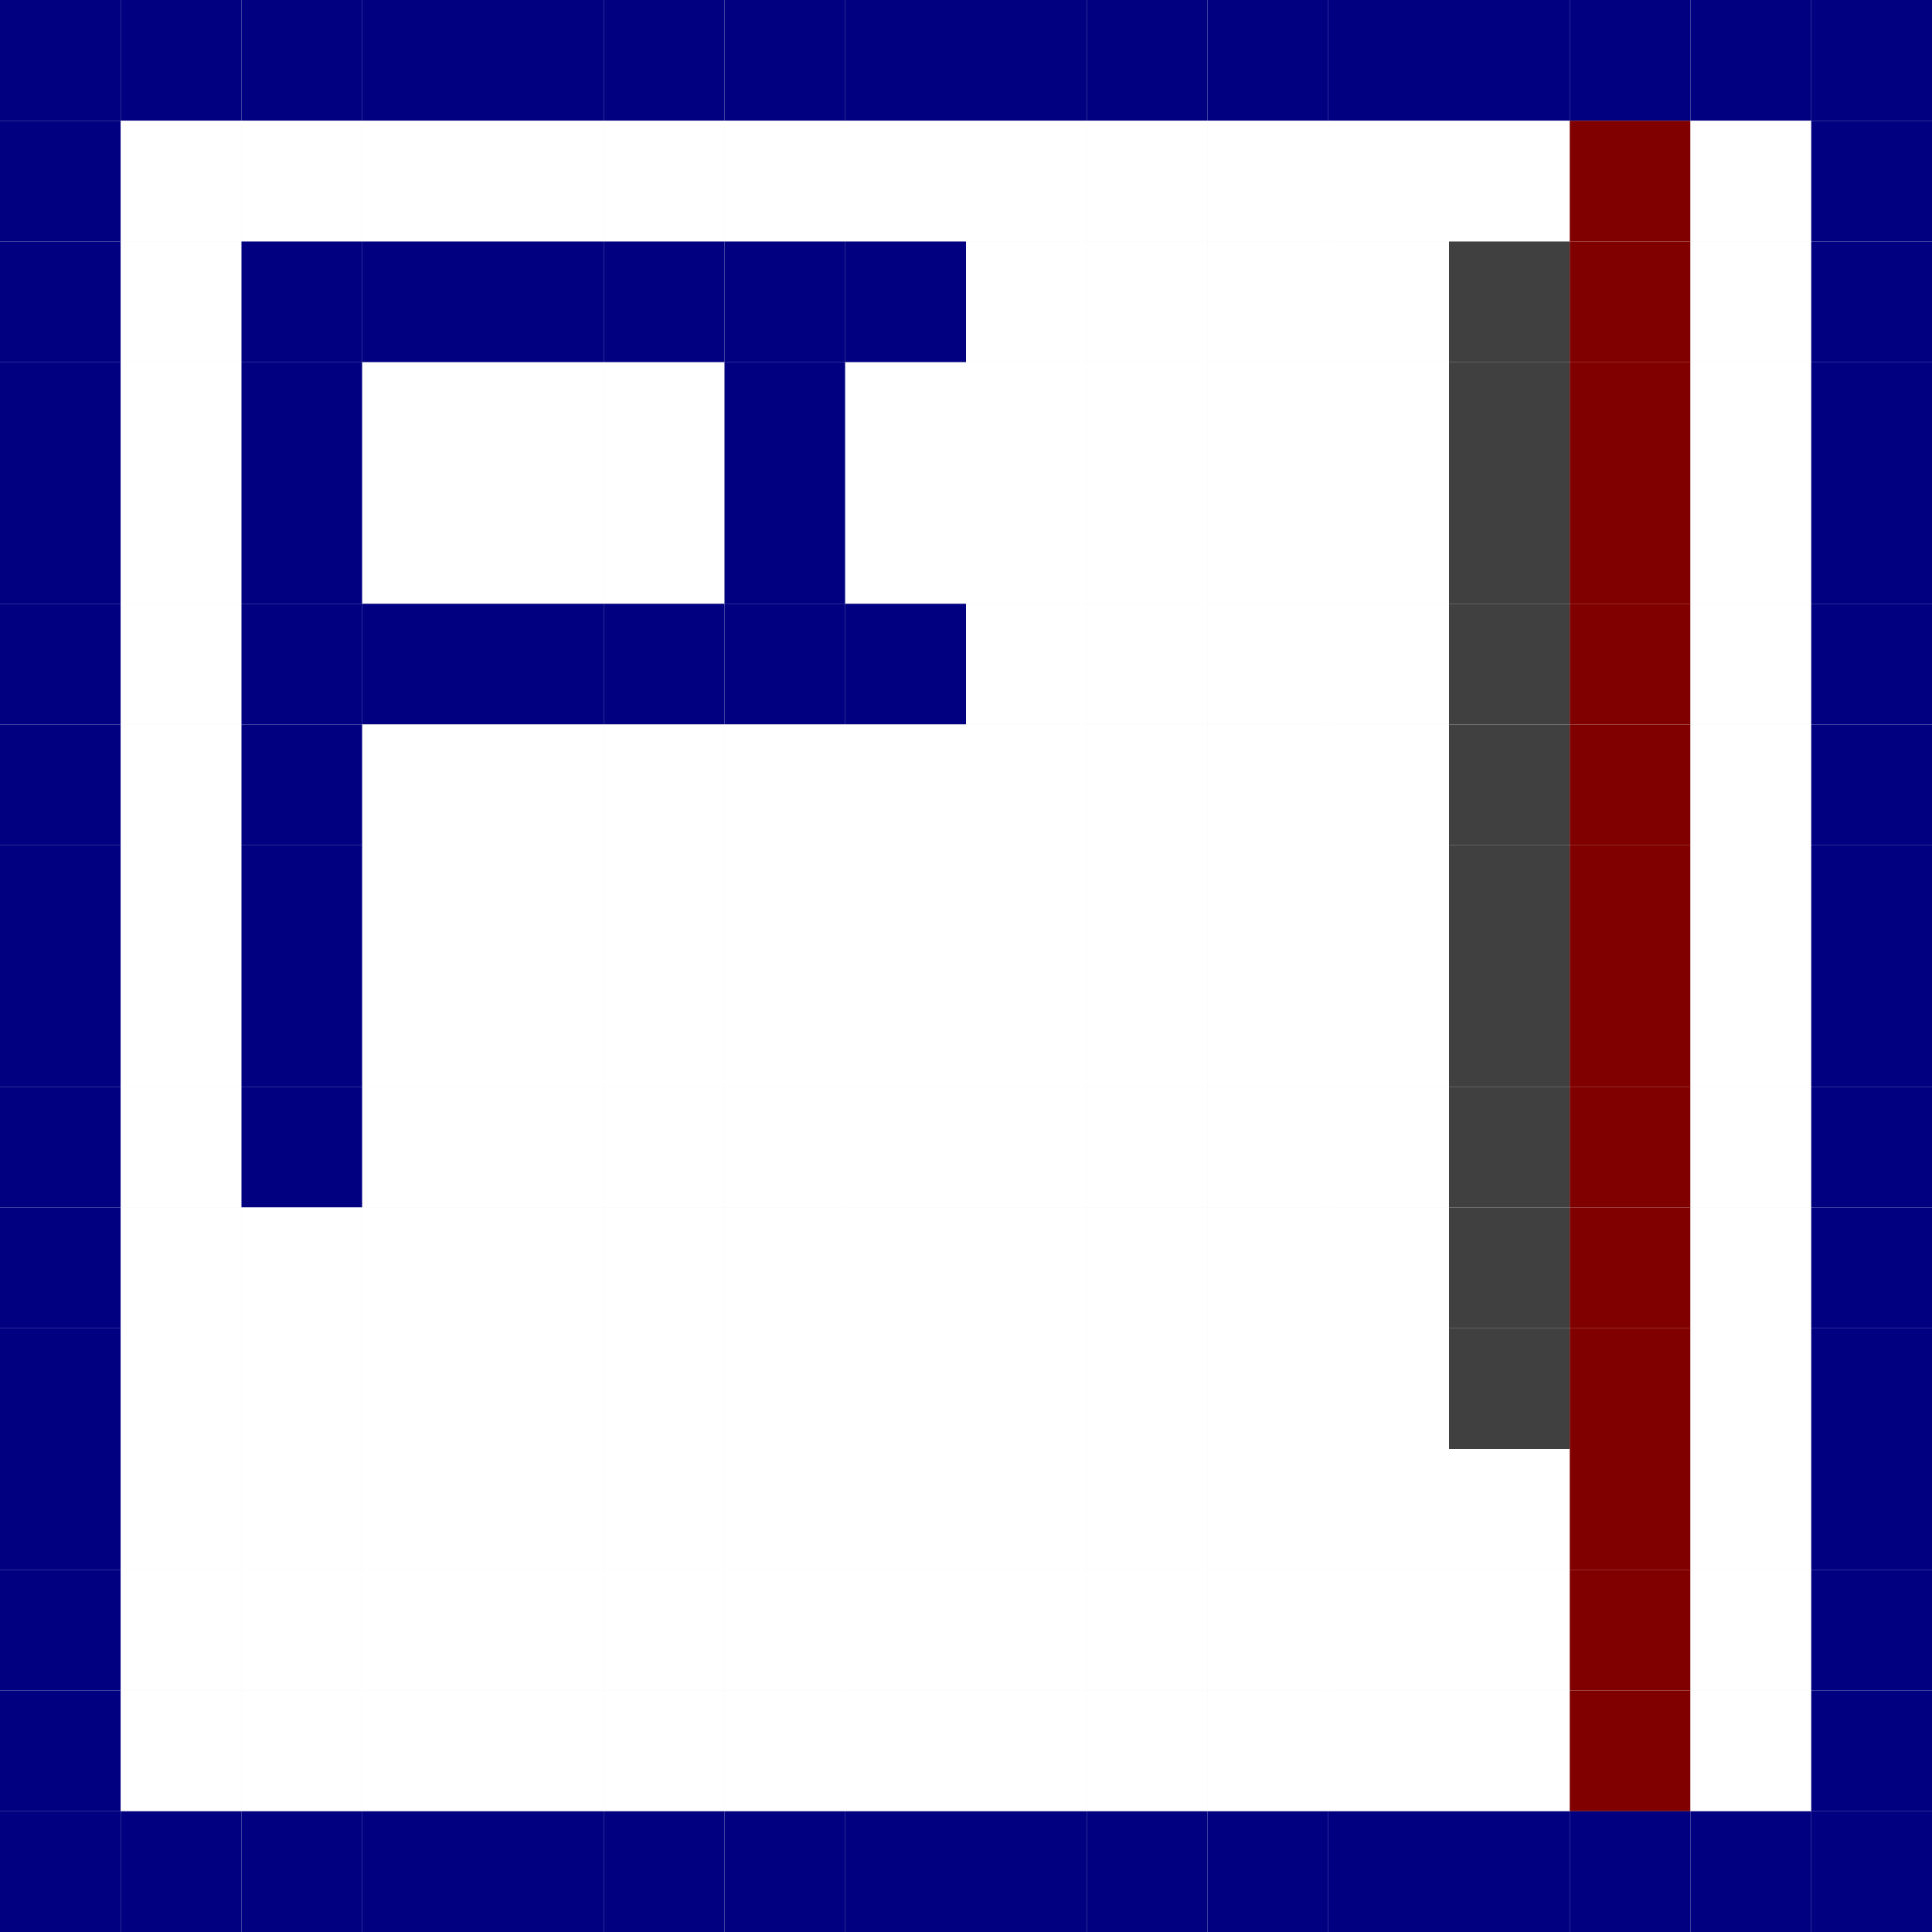
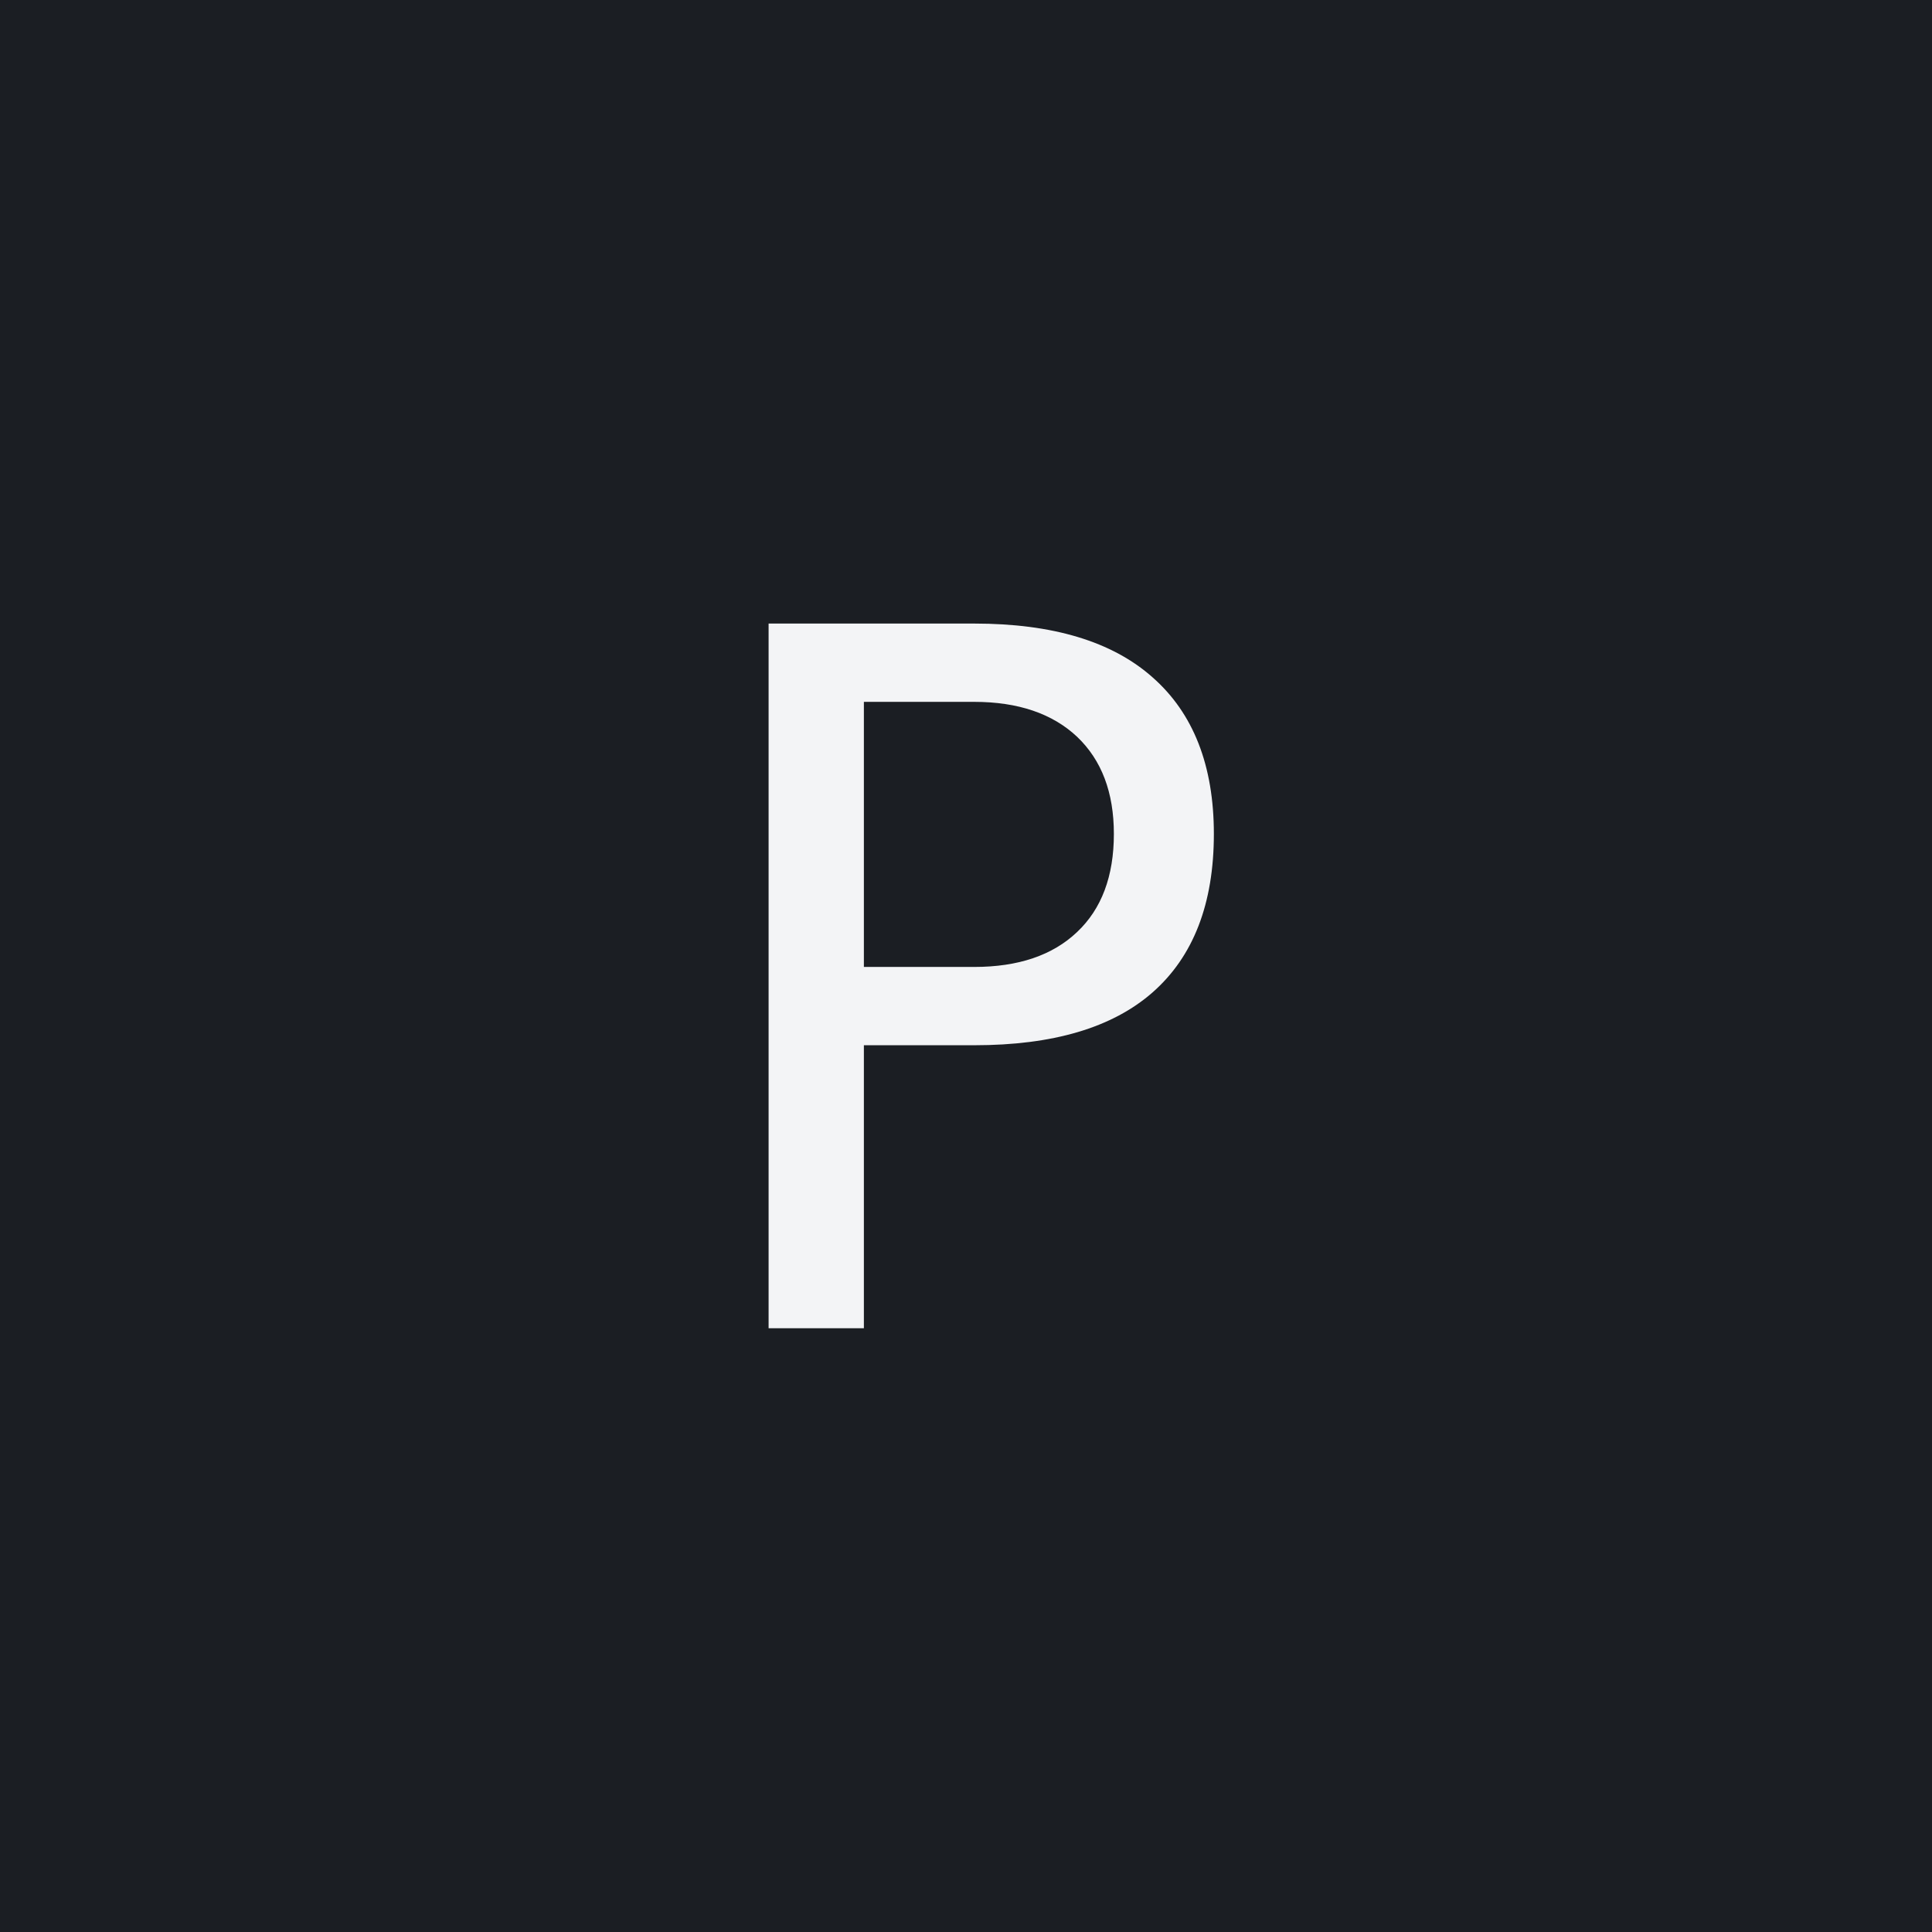
- <svg xmlns="http://www.w3.org/2000/svg" viewBox="0 0 128 128" width="128" height="128" role="img" aria-label="Persia DB">
-   <rect x="0" y="0" width="8" height="8" fill="#000080" />
-   <rect x="8" y="0" width="8" height="8" fill="#000080" />
-   <rect x="16" y="0" width="8" height="8" fill="#000080" />
-   <rect x="24" y="0" width="8" height="8" fill="#000080" />
-   <rect x="32" y="0" width="8" height="8" fill="#000080" />
-   <rect x="40" y="0" width="8" height="8" fill="#000080" />
-   <rect x="48" y="0" width="8" height="8" fill="#000080" />
-   <rect x="56" y="0" width="8" height="8" fill="#000080" />
-   <rect x="64" y="0" width="8" height="8" fill="#000080" />
-   <rect x="72" y="0" width="8" height="8" fill="#000080" />
-   <rect x="80" y="0" width="8" height="8" fill="#000080" />
-   <rect x="88" y="0" width="8" height="8" fill="#000080" />
-   <rect x="96" y="0" width="8" height="8" fill="#000080" />
-   <rect x="104" y="0" width="8" height="8" fill="#000080" />
-   <rect x="112" y="0" width="8" height="8" fill="#000080" />
-   <rect x="120" y="0" width="8" height="8" fill="#000080" />
-   <rect x="0" y="8" width="8" height="8" fill="#000080" />
-   <rect x="8" y="8" width="8" height="8" fill="#ffffff" />
-   <rect x="16" y="8" width="8" height="8" fill="#ffffff" />
-   <rect x="24" y="8" width="8" height="8" fill="#ffffff" />
-   <rect x="32" y="8" width="8" height="8" fill="#ffffff" />
-   <rect x="40" y="8" width="8" height="8" fill="#ffffff" />
-   <rect x="48" y="8" width="8" height="8" fill="#ffffff" />
-   <rect x="56" y="8" width="8" height="8" fill="#ffffff" />
-   <rect x="64" y="8" width="8" height="8" fill="#ffffff" />
-   <rect x="72" y="8" width="8" height="8" fill="#ffffff" />
-   <rect x="80" y="8" width="8" height="8" fill="#ffffff" />
-   <rect x="88" y="8" width="8" height="8" fill="#ffffff" />
-   <rect x="96" y="8" width="8" height="8" fill="#ffffff" />
-   <rect x="104" y="8" width="8" height="8" fill="#800000" />
-   <rect x="112" y="8" width="8" height="8" fill="#ffffff" />
-   <rect x="120" y="8" width="8" height="8" fill="#000080" />
-   <rect x="0" y="16" width="8" height="8" fill="#000080" />
-   <rect x="8" y="16" width="8" height="8" fill="#ffffff" />
-   <rect x="16" y="16" width="8" height="8" fill="#000080" />
-   <rect x="24" y="16" width="8" height="8" fill="#000080" />
-   <rect x="32" y="16" width="8" height="8" fill="#000080" />
-   <rect x="40" y="16" width="8" height="8" fill="#000080" />
-   <rect x="48" y="16" width="8" height="8" fill="#000080" />
-   <rect x="56" y="16" width="8" height="8" fill="#000080" />
-   <rect x="64" y="16" width="8" height="8" fill="#ffffff" />
-   <rect x="72" y="16" width="8" height="8" fill="#ffffff" />
-   <rect x="80" y="16" width="8" height="8" fill="#ffffff" />
-   <rect x="88" y="16" width="8" height="8" fill="#ffffff" />
-   <rect x="96" y="16" width="8" height="8" fill="#404040" />
-   <rect x="104" y="16" width="8" height="8" fill="#800000" />
-   <rect x="112" y="16" width="8" height="8" fill="#ffffff" />
-   <rect x="120" y="16" width="8" height="8" fill="#000080" />
-   <rect x="0" y="24" width="8" height="8" fill="#000080" />
-   <rect x="8" y="24" width="8" height="8" fill="#ffffff" />
-   <rect x="16" y="24" width="8" height="8" fill="#000080" />
-   <rect x="24" y="24" width="8" height="8" fill="#ffffff" />
-   <rect x="32" y="24" width="8" height="8" fill="#ffffff" />
-   <rect x="40" y="24" width="8" height="8" fill="#ffffff" />
-   <rect x="48" y="24" width="8" height="8" fill="#000080" />
-   <rect x="56" y="24" width="8" height="8" fill="#ffffff" />
-   <rect x="64" y="24" width="8" height="8" fill="#ffffff" />
-   <rect x="72" y="24" width="8" height="8" fill="#ffffff" />
-   <rect x="80" y="24" width="8" height="8" fill="#ffffff" />
-   <rect x="88" y="24" width="8" height="8" fill="#ffffff" />
-   <rect x="96" y="24" width="8" height="8" fill="#404040" />
-   <rect x="104" y="24" width="8" height="8" fill="#800000" />
-   <rect x="112" y="24" width="8" height="8" fill="#ffffff" />
-   <rect x="120" y="24" width="8" height="8" fill="#000080" />
-   <rect x="0" y="32" width="8" height="8" fill="#000080" />
-   <rect x="8" y="32" width="8" height="8" fill="#ffffff" />
-   <rect x="16" y="32" width="8" height="8" fill="#000080" />
-   <rect x="24" y="32" width="8" height="8" fill="#ffffff" />
-   <rect x="32" y="32" width="8" height="8" fill="#ffffff" />
-   <rect x="40" y="32" width="8" height="8" fill="#ffffff" />
-   <rect x="48" y="32" width="8" height="8" fill="#000080" />
-   <rect x="56" y="32" width="8" height="8" fill="#ffffff" />
-   <rect x="64" y="32" width="8" height="8" fill="#ffffff" />
-   <rect x="72" y="32" width="8" height="8" fill="#ffffff" />
-   <rect x="80" y="32" width="8" height="8" fill="#ffffff" />
-   <rect x="88" y="32" width="8" height="8" fill="#ffffff" />
-   <rect x="96" y="32" width="8" height="8" fill="#404040" />
-   <rect x="104" y="32" width="8" height="8" fill="#800000" />
-   <rect x="112" y="32" width="8" height="8" fill="#ffffff" />
-   <rect x="120" y="32" width="8" height="8" fill="#000080" />
-   <rect x="0" y="40" width="8" height="8" fill="#000080" />
-   <rect x="8" y="40" width="8" height="8" fill="#ffffff" />
-   <rect x="16" y="40" width="8" height="8" fill="#000080" />
-   <rect x="24" y="40" width="8" height="8" fill="#000080" />
-   <rect x="32" y="40" width="8" height="8" fill="#000080" />
-   <rect x="40" y="40" width="8" height="8" fill="#000080" />
-   <rect x="48" y="40" width="8" height="8" fill="#000080" />
-   <rect x="56" y="40" width="8" height="8" fill="#000080" />
-   <rect x="64" y="40" width="8" height="8" fill="#ffffff" />
-   <rect x="72" y="40" width="8" height="8" fill="#ffffff" />
-   <rect x="80" y="40" width="8" height="8" fill="#ffffff" />
-   <rect x="88" y="40" width="8" height="8" fill="#ffffff" />
-   <rect x="96" y="40" width="8" height="8" fill="#404040" />
-   <rect x="104" y="40" width="8" height="8" fill="#800000" />
-   <rect x="112" y="40" width="8" height="8" fill="#ffffff" />
-   <rect x="120" y="40" width="8" height="8" fill="#000080" />
-   <rect x="0" y="48" width="8" height="8" fill="#000080" />
-   <rect x="8" y="48" width="8" height="8" fill="#ffffff" />
-   <rect x="16" y="48" width="8" height="8" fill="#000080" />
-   <rect x="24" y="48" width="8" height="8" fill="#ffffff" />
-   <rect x="32" y="48" width="8" height="8" fill="#ffffff" />
-   <rect x="40" y="48" width="8" height="8" fill="#ffffff" />
-   <rect x="48" y="48" width="8" height="8" fill="#ffffff" />
-   <rect x="56" y="48" width="8" height="8" fill="#ffffff" />
-   <rect x="64" y="48" width="8" height="8" fill="#ffffff" />
-   <rect x="72" y="48" width="8" height="8" fill="#ffffff" />
-   <rect x="80" y="48" width="8" height="8" fill="#ffffff" />
-   <rect x="88" y="48" width="8" height="8" fill="#ffffff" />
-   <rect x="96" y="48" width="8" height="8" fill="#404040" />
-   <rect x="104" y="48" width="8" height="8" fill="#800000" />
-   <rect x="112" y="48" width="8" height="8" fill="#ffffff" />
-   <rect x="120" y="48" width="8" height="8" fill="#000080" />
-   <rect x="0" y="56" width="8" height="8" fill="#000080" />
-   <rect x="8" y="56" width="8" height="8" fill="#ffffff" />
-   <rect x="16" y="56" width="8" height="8" fill="#000080" />
-   <rect x="24" y="56" width="8" height="8" fill="#ffffff" />
-   <rect x="32" y="56" width="8" height="8" fill="#ffffff" />
-   <rect x="40" y="56" width="8" height="8" fill="#ffffff" />
-   <rect x="48" y="56" width="8" height="8" fill="#ffffff" />
-   <rect x="56" y="56" width="8" height="8" fill="#ffffff" />
-   <rect x="64" y="56" width="8" height="8" fill="#ffffff" />
-   <rect x="72" y="56" width="8" height="8" fill="#ffffff" />
-   <rect x="80" y="56" width="8" height="8" fill="#ffffff" />
-   <rect x="88" y="56" width="8" height="8" fill="#ffffff" />
-   <rect x="96" y="56" width="8" height="8" fill="#404040" />
-   <rect x="104" y="56" width="8" height="8" fill="#800000" />
-   <rect x="112" y="56" width="8" height="8" fill="#ffffff" />
-   <rect x="120" y="56" width="8" height="8" fill="#000080" />
-   <rect x="0" y="64" width="8" height="8" fill="#000080" />
-   <rect x="8" y="64" width="8" height="8" fill="#ffffff" />
-   <rect x="16" y="64" width="8" height="8" fill="#000080" />
-   <rect x="24" y="64" width="8" height="8" fill="#ffffff" />
-   <rect x="32" y="64" width="8" height="8" fill="#ffffff" />
-   <rect x="40" y="64" width="8" height="8" fill="#ffffff" />
-   <rect x="48" y="64" width="8" height="8" fill="#ffffff" />
-   <rect x="56" y="64" width="8" height="8" fill="#ffffff" />
-   <rect x="64" y="64" width="8" height="8" fill="#ffffff" />
-   <rect x="72" y="64" width="8" height="8" fill="#ffffff" />
-   <rect x="80" y="64" width="8" height="8" fill="#ffffff" />
-   <rect x="88" y="64" width="8" height="8" fill="#ffffff" />
-   <rect x="96" y="64" width="8" height="8" fill="#404040" />
-   <rect x="104" y="64" width="8" height="8" fill="#800000" />
-   <rect x="112" y="64" width="8" height="8" fill="#ffffff" />
-   <rect x="120" y="64" width="8" height="8" fill="#000080" />
-   <rect x="0" y="72" width="8" height="8" fill="#000080" />
-   <rect x="8" y="72" width="8" height="8" fill="#ffffff" />
-   <rect x="16" y="72" width="8" height="8" fill="#000080" />
-   <rect x="24" y="72" width="8" height="8" fill="#ffffff" />
-   <rect x="32" y="72" width="8" height="8" fill="#ffffff" />
-   <rect x="40" y="72" width="8" height="8" fill="#ffffff" />
-   <rect x="48" y="72" width="8" height="8" fill="#ffffff" />
-   <rect x="56" y="72" width="8" height="8" fill="#ffffff" />
-   <rect x="64" y="72" width="8" height="8" fill="#ffffff" />
-   <rect x="72" y="72" width="8" height="8" fill="#ffffff" />
-   <rect x="80" y="72" width="8" height="8" fill="#ffffff" />
-   <rect x="88" y="72" width="8" height="8" fill="#ffffff" />
-   <rect x="96" y="72" width="8" height="8" fill="#404040" />
-   <rect x="104" y="72" width="8" height="8" fill="#800000" />
-   <rect x="112" y="72" width="8" height="8" fill="#ffffff" />
-   <rect x="120" y="72" width="8" height="8" fill="#000080" />
-   <rect x="0" y="80" width="8" height="8" fill="#000080" />
-   <rect x="8" y="80" width="8" height="8" fill="#ffffff" />
-   <rect x="16" y="80" width="8" height="8" fill="#ffffff" />
-   <rect x="24" y="80" width="8" height="8" fill="#ffffff" />
-   <rect x="32" y="80" width="8" height="8" fill="#ffffff" />
-   <rect x="40" y="80" width="8" height="8" fill="#ffffff" />
-   <rect x="48" y="80" width="8" height="8" fill="#ffffff" />
-   <rect x="56" y="80" width="8" height="8" fill="#ffffff" />
-   <rect x="64" y="80" width="8" height="8" fill="#ffffff" />
-   <rect x="72" y="80" width="8" height="8" fill="#ffffff" />
-   <rect x="80" y="80" width="8" height="8" fill="#ffffff" />
-   <rect x="88" y="80" width="8" height="8" fill="#ffffff" />
-   <rect x="96" y="80" width="8" height="8" fill="#404040" />
-   <rect x="104" y="80" width="8" height="8" fill="#800000" />
-   <rect x="112" y="80" width="8" height="8" fill="#ffffff" />
-   <rect x="120" y="80" width="8" height="8" fill="#000080" />
-   <rect x="0" y="88" width="8" height="8" fill="#000080" />
-   <rect x="8" y="88" width="8" height="8" fill="#ffffff" />
-   <rect x="16" y="88" width="8" height="8" fill="#ffffff" />
-   <rect x="24" y="88" width="8" height="8" fill="#ffffff" />
-   <rect x="32" y="88" width="8" height="8" fill="#ffffff" />
-   <rect x="40" y="88" width="8" height="8" fill="#ffffff" />
-   <rect x="48" y="88" width="8" height="8" fill="#ffffff" />
-   <rect x="56" y="88" width="8" height="8" fill="#ffffff" />
-   <rect x="64" y="88" width="8" height="8" fill="#ffffff" />
-   <rect x="72" y="88" width="8" height="8" fill="#ffffff" />
-   <rect x="80" y="88" width="8" height="8" fill="#ffffff" />
-   <rect x="88" y="88" width="8" height="8" fill="#ffffff" />
-   <rect x="96" y="88" width="8" height="8" fill="#404040" />
-   <rect x="104" y="88" width="8" height="8" fill="#800000" />
-   <rect x="112" y="88" width="8" height="8" fill="#ffffff" />
-   <rect x="120" y="88" width="8" height="8" fill="#000080" />
-   <rect x="0" y="96" width="8" height="8" fill="#000080" />
-   <rect x="8" y="96" width="8" height="8" fill="#ffffff" />
-   <rect x="16" y="96" width="8" height="8" fill="#ffffff" />
-   <rect x="24" y="96" width="8" height="8" fill="#ffffff" />
-   <rect x="32" y="96" width="8" height="8" fill="#ffffff" />
-   <rect x="40" y="96" width="8" height="8" fill="#ffffff" />
-   <rect x="48" y="96" width="8" height="8" fill="#ffffff" />
-   <rect x="56" y="96" width="8" height="8" fill="#ffffff" />
-   <rect x="64" y="96" width="8" height="8" fill="#ffffff" />
-   <rect x="72" y="96" width="8" height="8" fill="#ffffff" />
-   <rect x="80" y="96" width="8" height="8" fill="#ffffff" />
-   <rect x="88" y="96" width="8" height="8" fill="#ffffff" />
-   <rect x="96" y="96" width="8" height="8" fill="#ffffff" />
-   <rect x="104" y="96" width="8" height="8" fill="#800000" />
-   <rect x="112" y="96" width="8" height="8" fill="#ffffff" />
-   <rect x="120" y="96" width="8" height="8" fill="#000080" />
-   <rect x="0" y="104" width="8" height="8" fill="#000080" />
-   <rect x="8" y="104" width="8" height="8" fill="#ffffff" />
-   <rect x="16" y="104" width="8" height="8" fill="#ffffff" />
-   <rect x="24" y="104" width="8" height="8" fill="#ffffff" />
-   <rect x="32" y="104" width="8" height="8" fill="#ffffff" />
-   <rect x="40" y="104" width="8" height="8" fill="#ffffff" />
-   <rect x="48" y="104" width="8" height="8" fill="#ffffff" />
-   <rect x="56" y="104" width="8" height="8" fill="#ffffff" />
-   <rect x="64" y="104" width="8" height="8" fill="#ffffff" />
-   <rect x="72" y="104" width="8" height="8" fill="#ffffff" />
-   <rect x="80" y="104" width="8" height="8" fill="#ffffff" />
-   <rect x="88" y="104" width="8" height="8" fill="#ffffff" />
-   <rect x="96" y="104" width="8" height="8" fill="#ffffff" />
-   <rect x="104" y="104" width="8" height="8" fill="#800000" />
-   <rect x="112" y="104" width="8" height="8" fill="#ffffff" />
-   <rect x="120" y="104" width="8" height="8" fill="#000080" />
-   <rect x="0" y="112" width="8" height="8" fill="#000080" />
-   <rect x="8" y="112" width="8" height="8" fill="#ffffff" />
-   <rect x="16" y="112" width="8" height="8" fill="#ffffff" />
-   <rect x="24" y="112" width="8" height="8" fill="#ffffff" />
-   <rect x="32" y="112" width="8" height="8" fill="#ffffff" />
-   <rect x="40" y="112" width="8" height="8" fill="#ffffff" />
-   <rect x="48" y="112" width="8" height="8" fill="#ffffff" />
-   <rect x="56" y="112" width="8" height="8" fill="#ffffff" />
-   <rect x="64" y="112" width="8" height="8" fill="#ffffff" />
-   <rect x="72" y="112" width="8" height="8" fill="#ffffff" />
-   <rect x="80" y="112" width="8" height="8" fill="#ffffff" />
-   <rect x="88" y="112" width="8" height="8" fill="#ffffff" />
-   <rect x="96" y="112" width="8" height="8" fill="#ffffff" />
-   <rect x="104" y="112" width="8" height="8" fill="#800000" />
-   <rect x="112" y="112" width="8" height="8" fill="#ffffff" />
-   <rect x="120" y="112" width="8" height="8" fill="#000080" />
-   <rect x="0" y="120" width="8" height="8" fill="#000080" />
-   <rect x="8" y="120" width="8" height="8" fill="#000080" />
-   <rect x="16" y="120" width="8" height="8" fill="#000080" />
-   <rect x="24" y="120" width="8" height="8" fill="#000080" />
-   <rect x="32" y="120" width="8" height="8" fill="#000080" />
-   <rect x="40" y="120" width="8" height="8" fill="#000080" />
-   <rect x="48" y="120" width="8" height="8" fill="#000080" />
-   <rect x="56" y="120" width="8" height="8" fill="#000080" />
-   <rect x="64" y="120" width="8" height="8" fill="#000080" />
-   <rect x="72" y="120" width="8" height="8" fill="#000080" />
-   <rect x="80" y="120" width="8" height="8" fill="#000080" />
-   <rect x="88" y="120" width="8" height="8" fill="#000080" />
-   <rect x="96" y="120" width="8" height="8" fill="#000080" />
-   <rect x="104" y="120" width="8" height="8" fill="#000080" />
-   <rect x="112" y="120" width="8" height="8" fill="#000080" />
-   <rect x="120" y="120" width="8" height="8" fill="#000080" />
+ <svg xmlns="http://www.w3.org/2000/svg" viewBox="0 0 32 32" role="img" aria-label="Persia DB">
+   <rect width="32" height="32" fill="#1b1e23" />
+   <text x="16" y="22" text-anchor="middle" font-family="ui-monospace, monospace" font-size="16" fill="#f3f4f6">P</text>
</svg>
